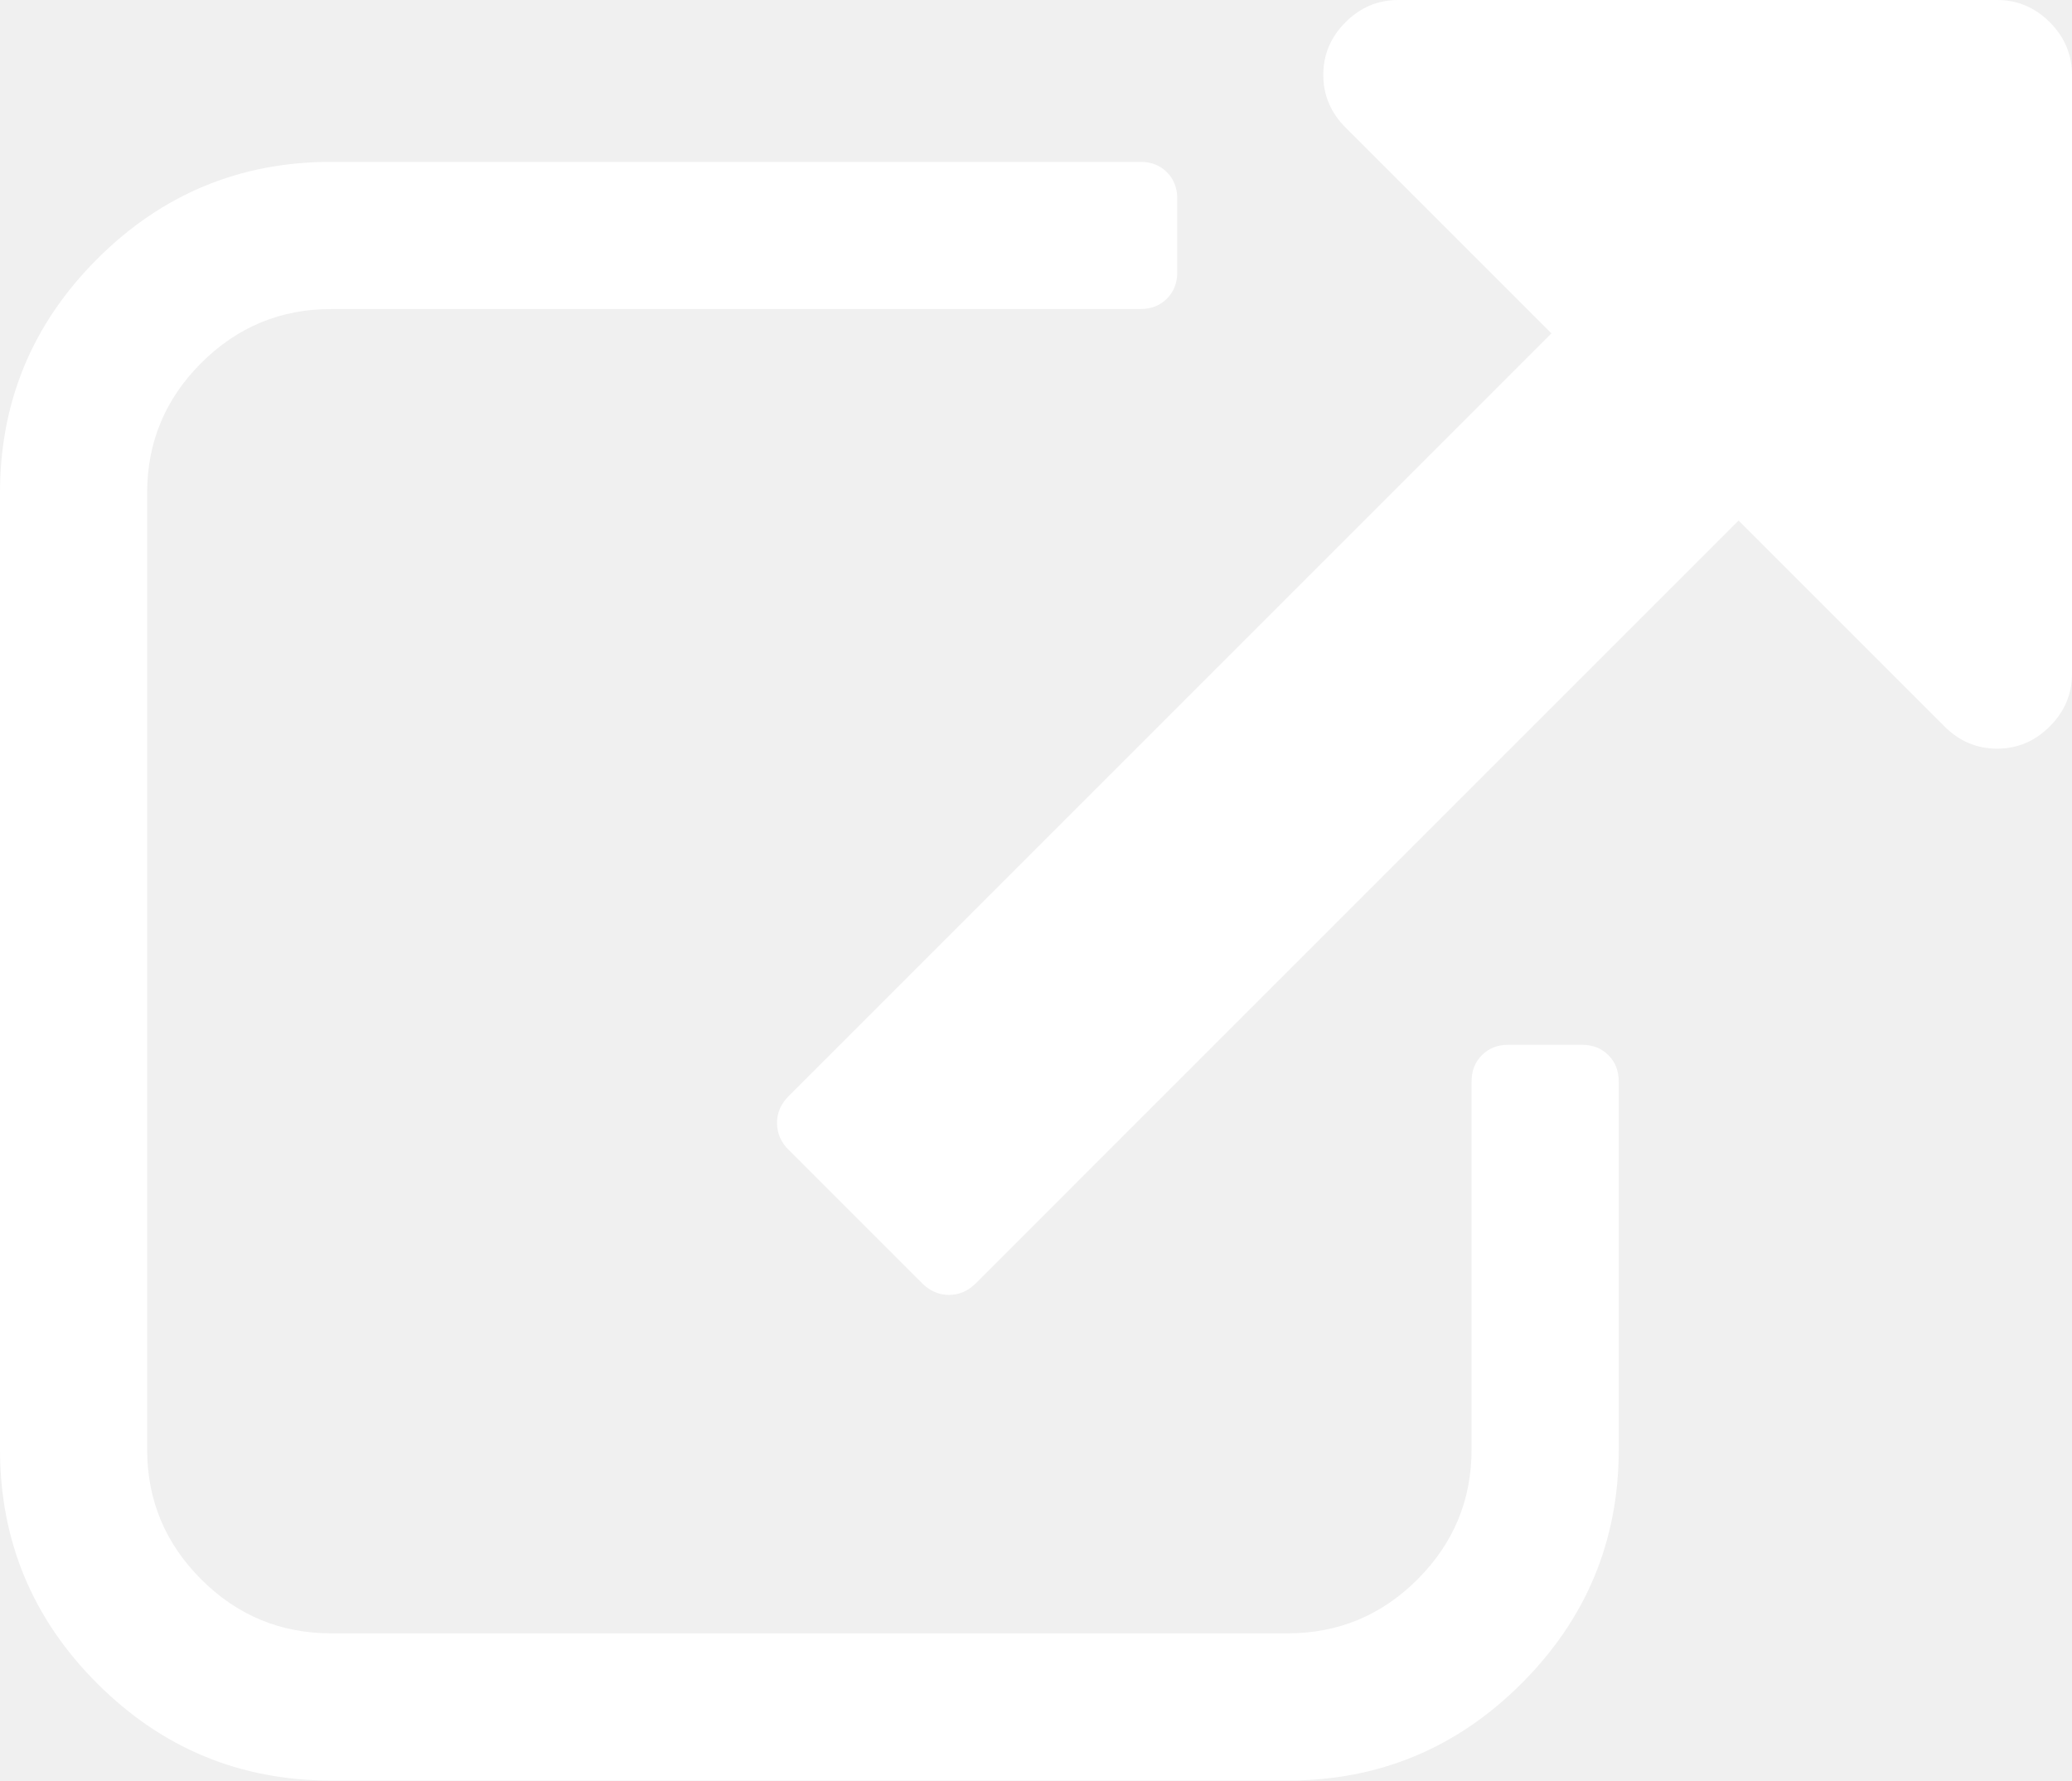
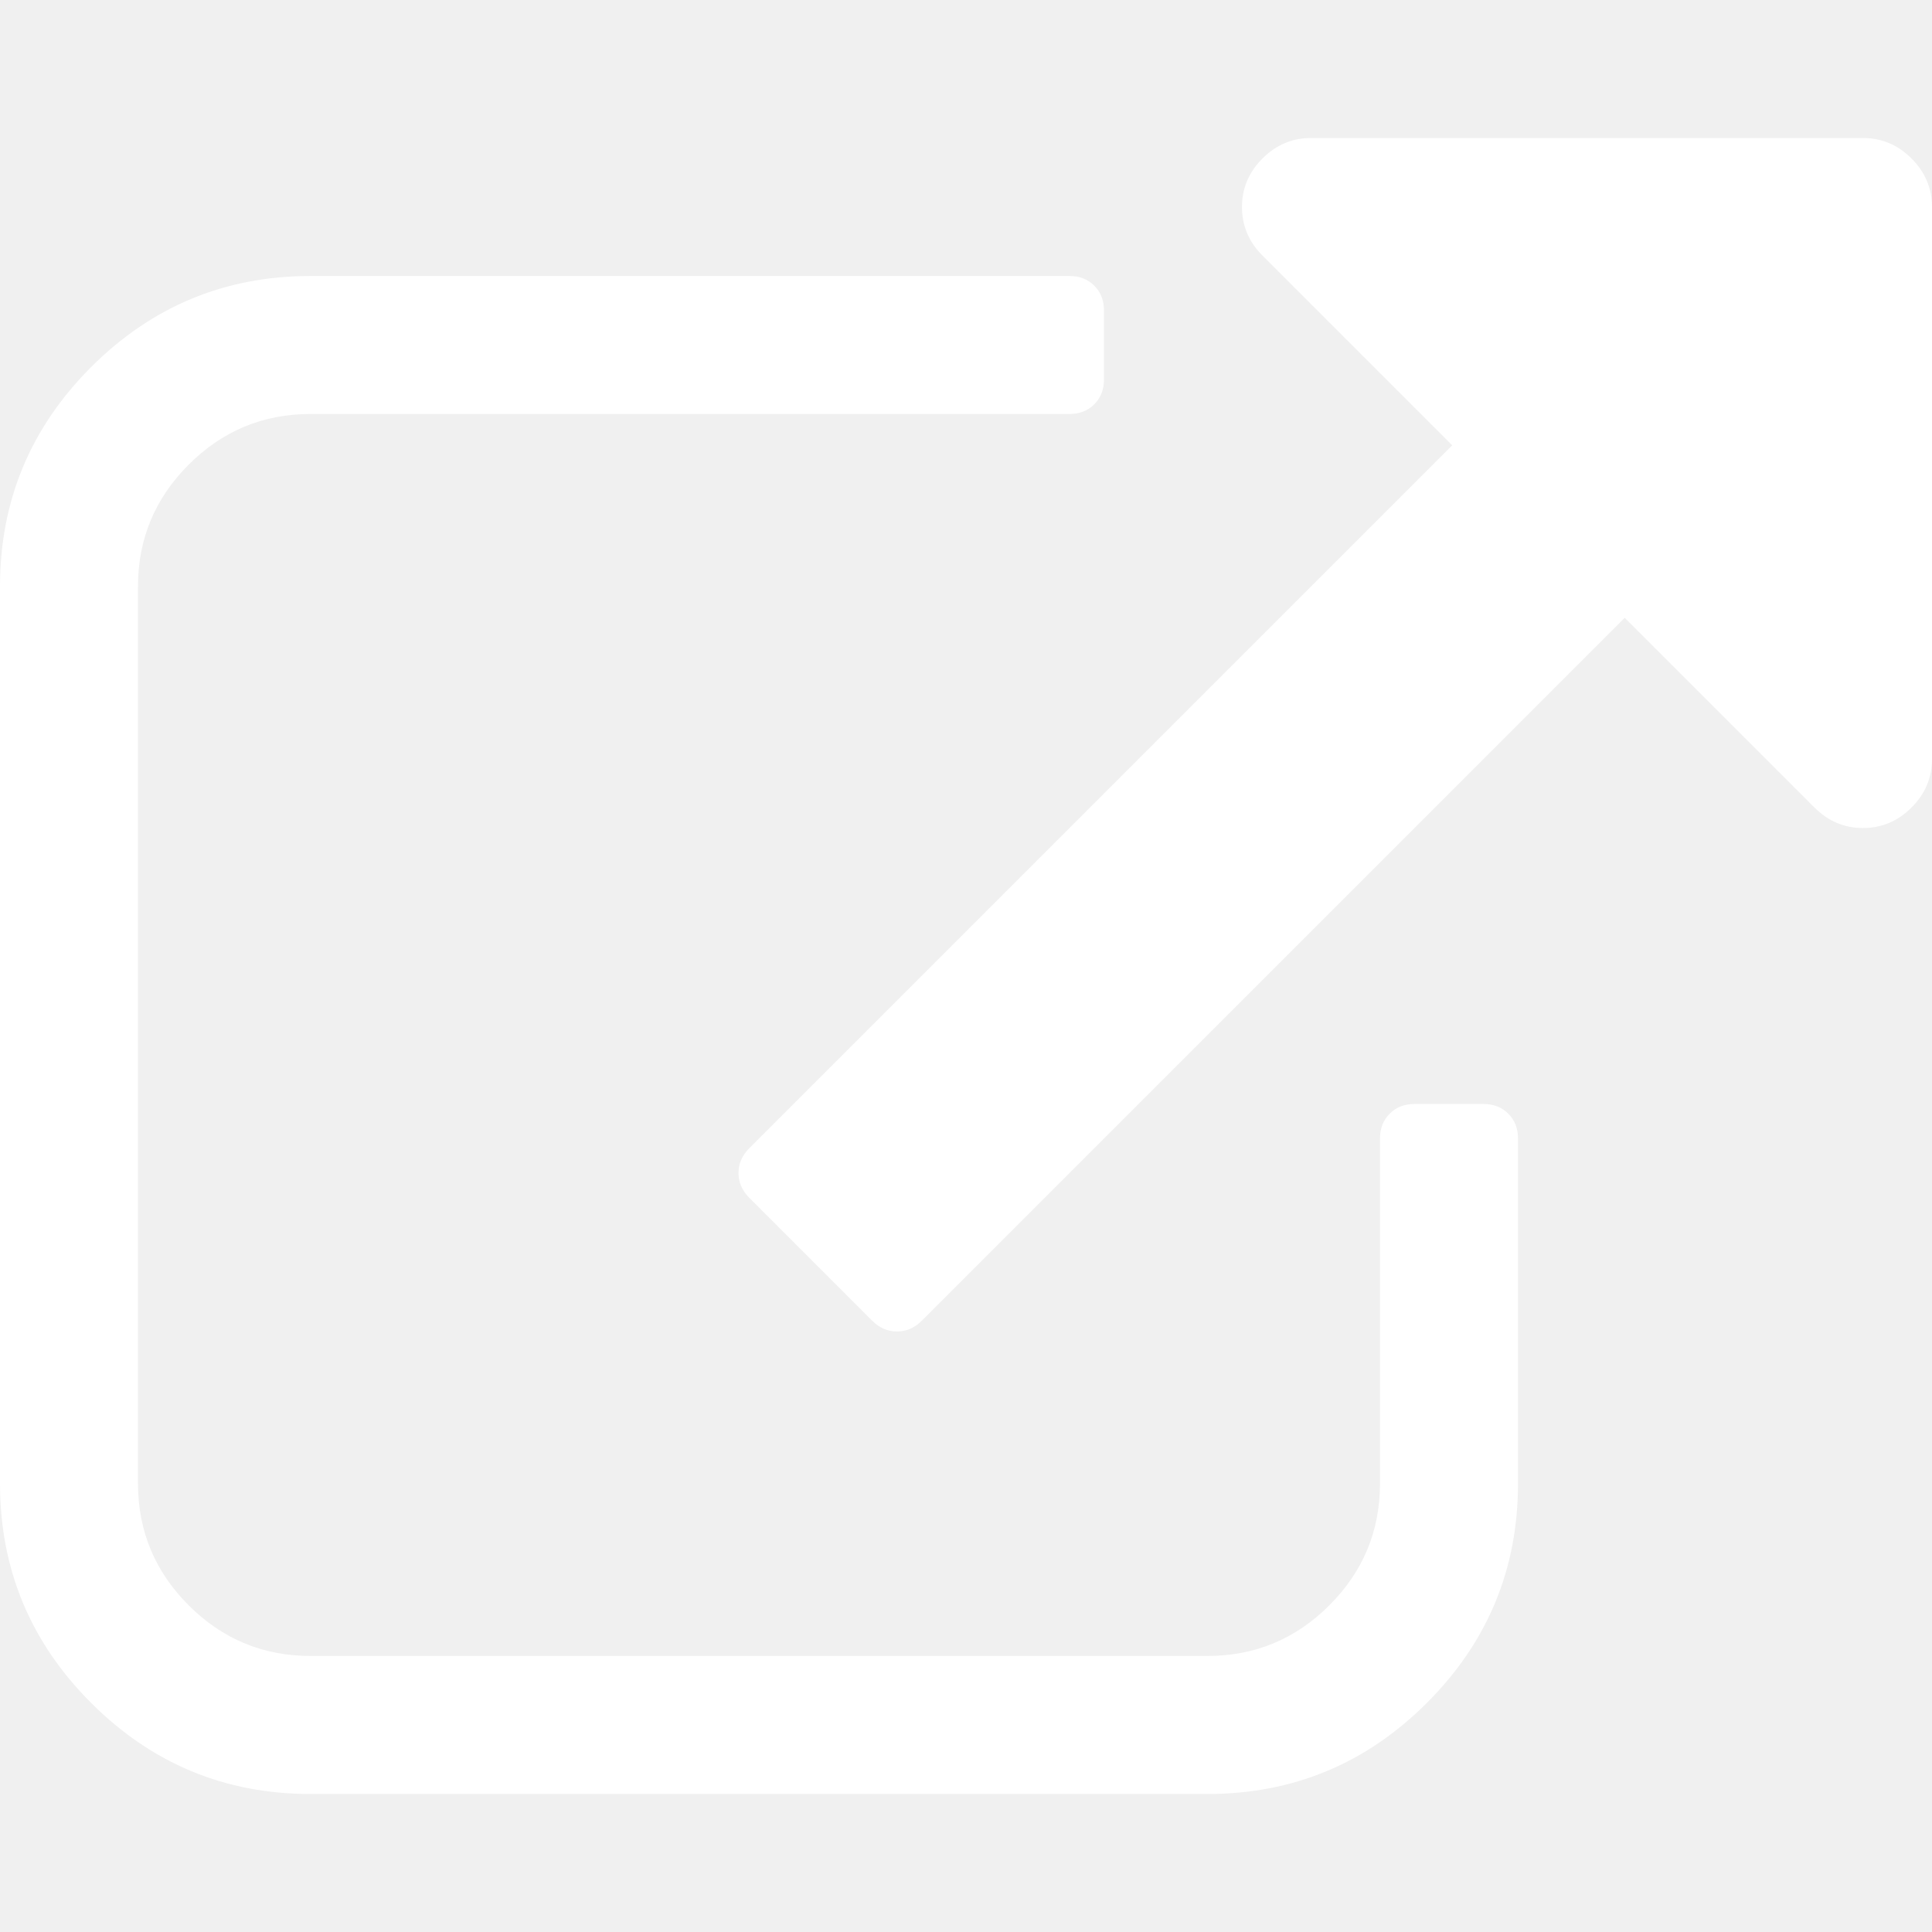
- <svg xmlns="http://www.w3.org/2000/svg" width="64" height="55" viewBox="0 0 64 55">
-   <path fill="#FFF" fill-rule="evenodd" d="M35.226 5c.333 0 .605.106.818.32.212.212.319.485.319.816v2.273c0 .332-.107.604-.32.817-.212.212-.484.32-.817.32H10.227c-1.562 0-2.9.555-4.013 1.668s-1.669 2.45-1.669 4.013v29.545c0 1.563.556 2.9 1.669 4.013s2.45 1.668 4.013 1.668h29.546c1.562 0 2.9-.555 4.013-1.668 1.112-1.113 1.668-2.45 1.668-4.013V33.41c0-.332.106-.604.32-.817.212-.213.484-.32.816-.32h2.273c.331 0 .604.107.817.32.214.213.32.485.32.818v11.363C50 47.591 49 50 46.999 52c-2 2-4.41 3.001-7.226 3.001H10.227C7.41 55 5.001 54 3 51.999c-2-2-3-4.41-3-7.226V15.227c0-2.817 1-5.226 3-7.226C5.001 6 7.41 5 10.227 5zm26.46-5c.627 0 1.17.229 1.627.686.457.458.687 1 .687 1.626v18.501c0 .626-.229 1.168-.687 1.626-.457.458-1 .687-1.626.687-.626 0-1.168-.23-1.626-.687l-6.36-6.36-23.558 23.56c-.24.24-.518.36-.831.36-.313 0-.59-.12-.831-.36l-4.12-4.12a1.142 1.142 0 0 1-.361-.831c0-.313.12-.59.361-.83l23.559-23.56-6.36-6.36c-.457-.457-.686-1-.686-1.626 0-.626.229-1.168.687-1.626.457-.457 1-.686 1.625-.686z" />
+ <svg xmlns="http://www.w3.org/2000/svg" width="511.626" height="511.627" viewBox="0 0 511.626 511.627">
+   <g fill="#ffffff">
+     <path d="M392.857 292.354h-18.274c-2.67 0-4.86.855-6.563 2.573-1.718 1.708-2.573 3.897-2.573 6.563v91.36c0 12.564-4.47 23.316-13.415 32.263-8.945 8.945-19.7 13.414-32.264 13.414H82.224c-12.562 0-23.317-4.47-32.264-13.414-8.945-8.946-13.417-19.698-13.417-32.262V155.31c0-12.562 4.47-23.313 13.417-32.26 8.947-8.946 19.702-13.417 32.264-13.417h200.994c2.67 0 4.86-.86 6.57-2.57 1.71-1.713 2.566-3.9 2.566-6.567V82.22c0-2.66-.855-4.852-2.566-6.562-1.71-1.713-3.9-2.568-6.57-2.568H82.224c-22.648 0-42.016 8.042-58.102 24.125C8.042 113.297 0 132.665 0 155.313v237.542c0 22.647 8.042 42.018 24.123 58.095 16.086 16.084 35.454 24.13 58.102 24.13h237.543c22.647 0 42.017-8.046 58.1-24.13 16.086-16.077 24.128-35.447 24.128-58.095v-91.358c0-2.67-.856-4.86-2.574-6.57-1.713-1.718-3.903-2.573-6.565-2.573z" />
+     <path d="M506.2 41.97c-3.618-3.616-7.906-5.423-12.85-5.423H347.17c-4.947 0-9.232 1.807-12.846 5.424-3.617 3.616-5.428 7.9-5.428 12.848s1.81 9.233 5.428 12.85l50.247 50.248-186.146 186.15c-1.906 1.904-2.856 4.094-2.856 6.564 0 2.48.953 4.668 2.856 6.57l32.548 32.545c1.903 1.903 4.093 2.852 6.567 2.852s4.664-.948 6.566-2.852l186.148-186.148 50.25 50.248c3.615 3.617 7.9 5.426 12.848 5.426s9.233-1.808 12.85-5.425c3.618-3.616 5.425-7.898 5.425-12.847V54.818c0-4.952-1.814-9.232-5.428-12.847z" />
+   </g>
</svg>
